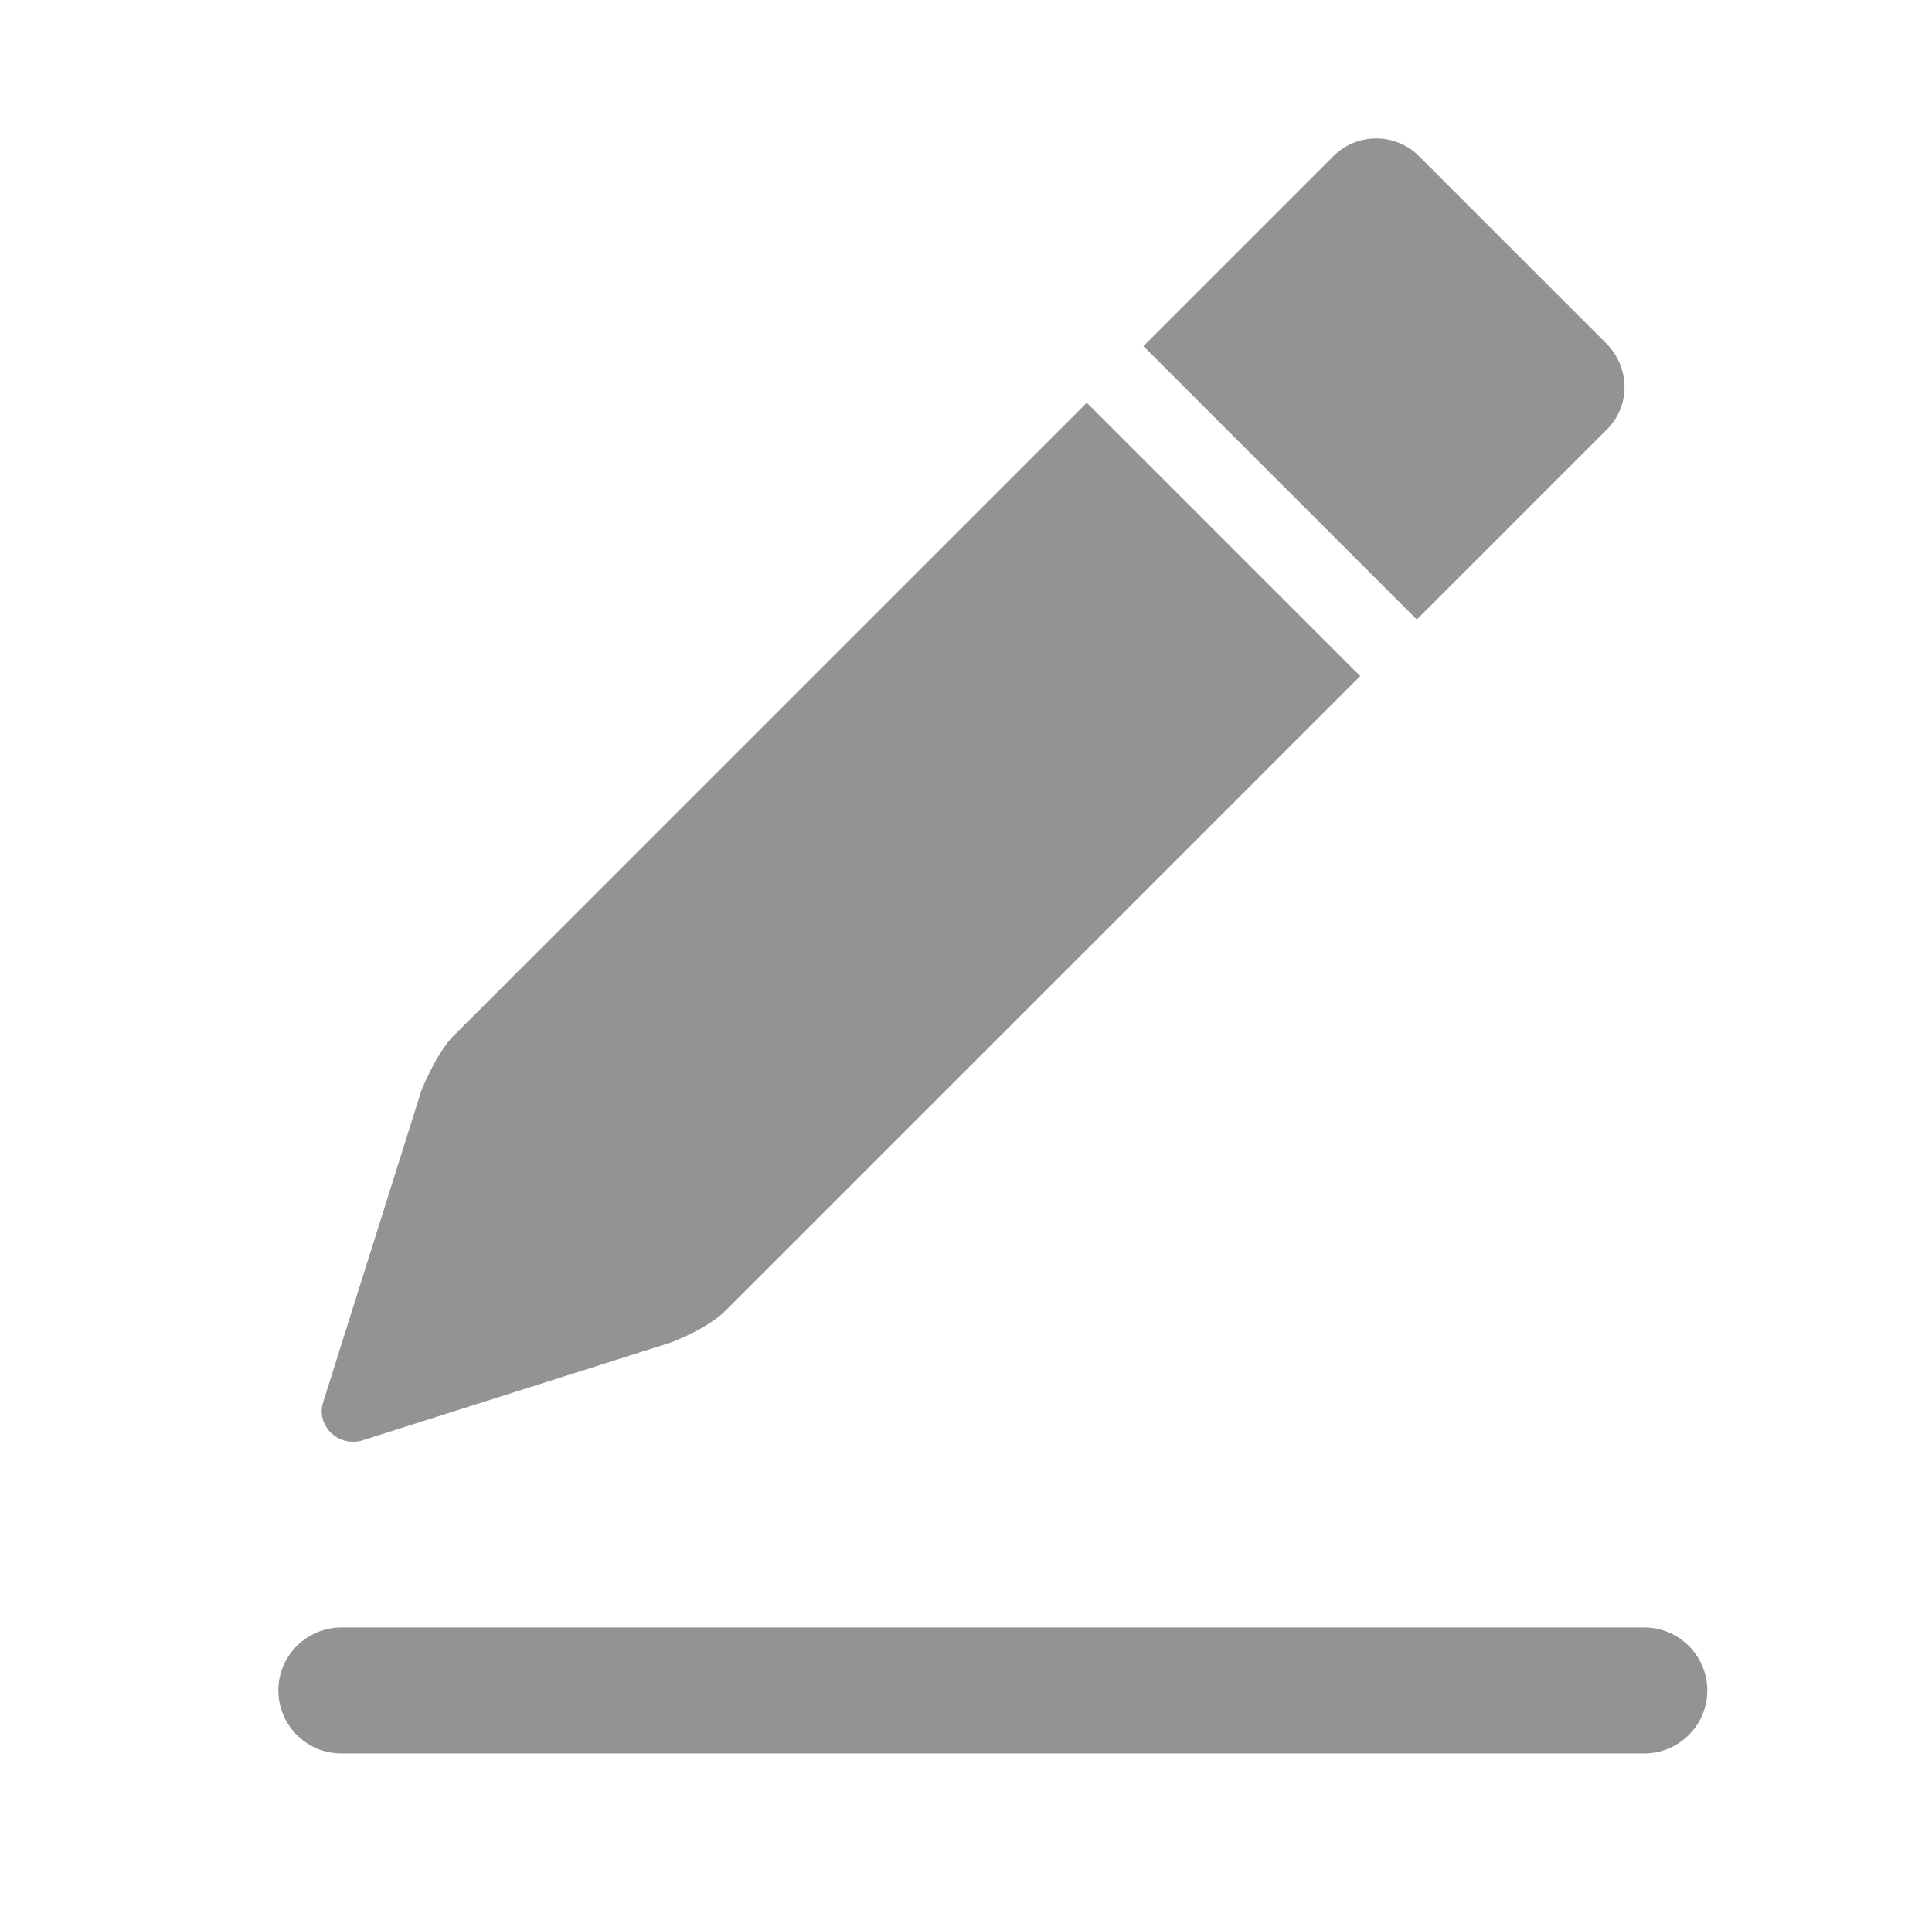
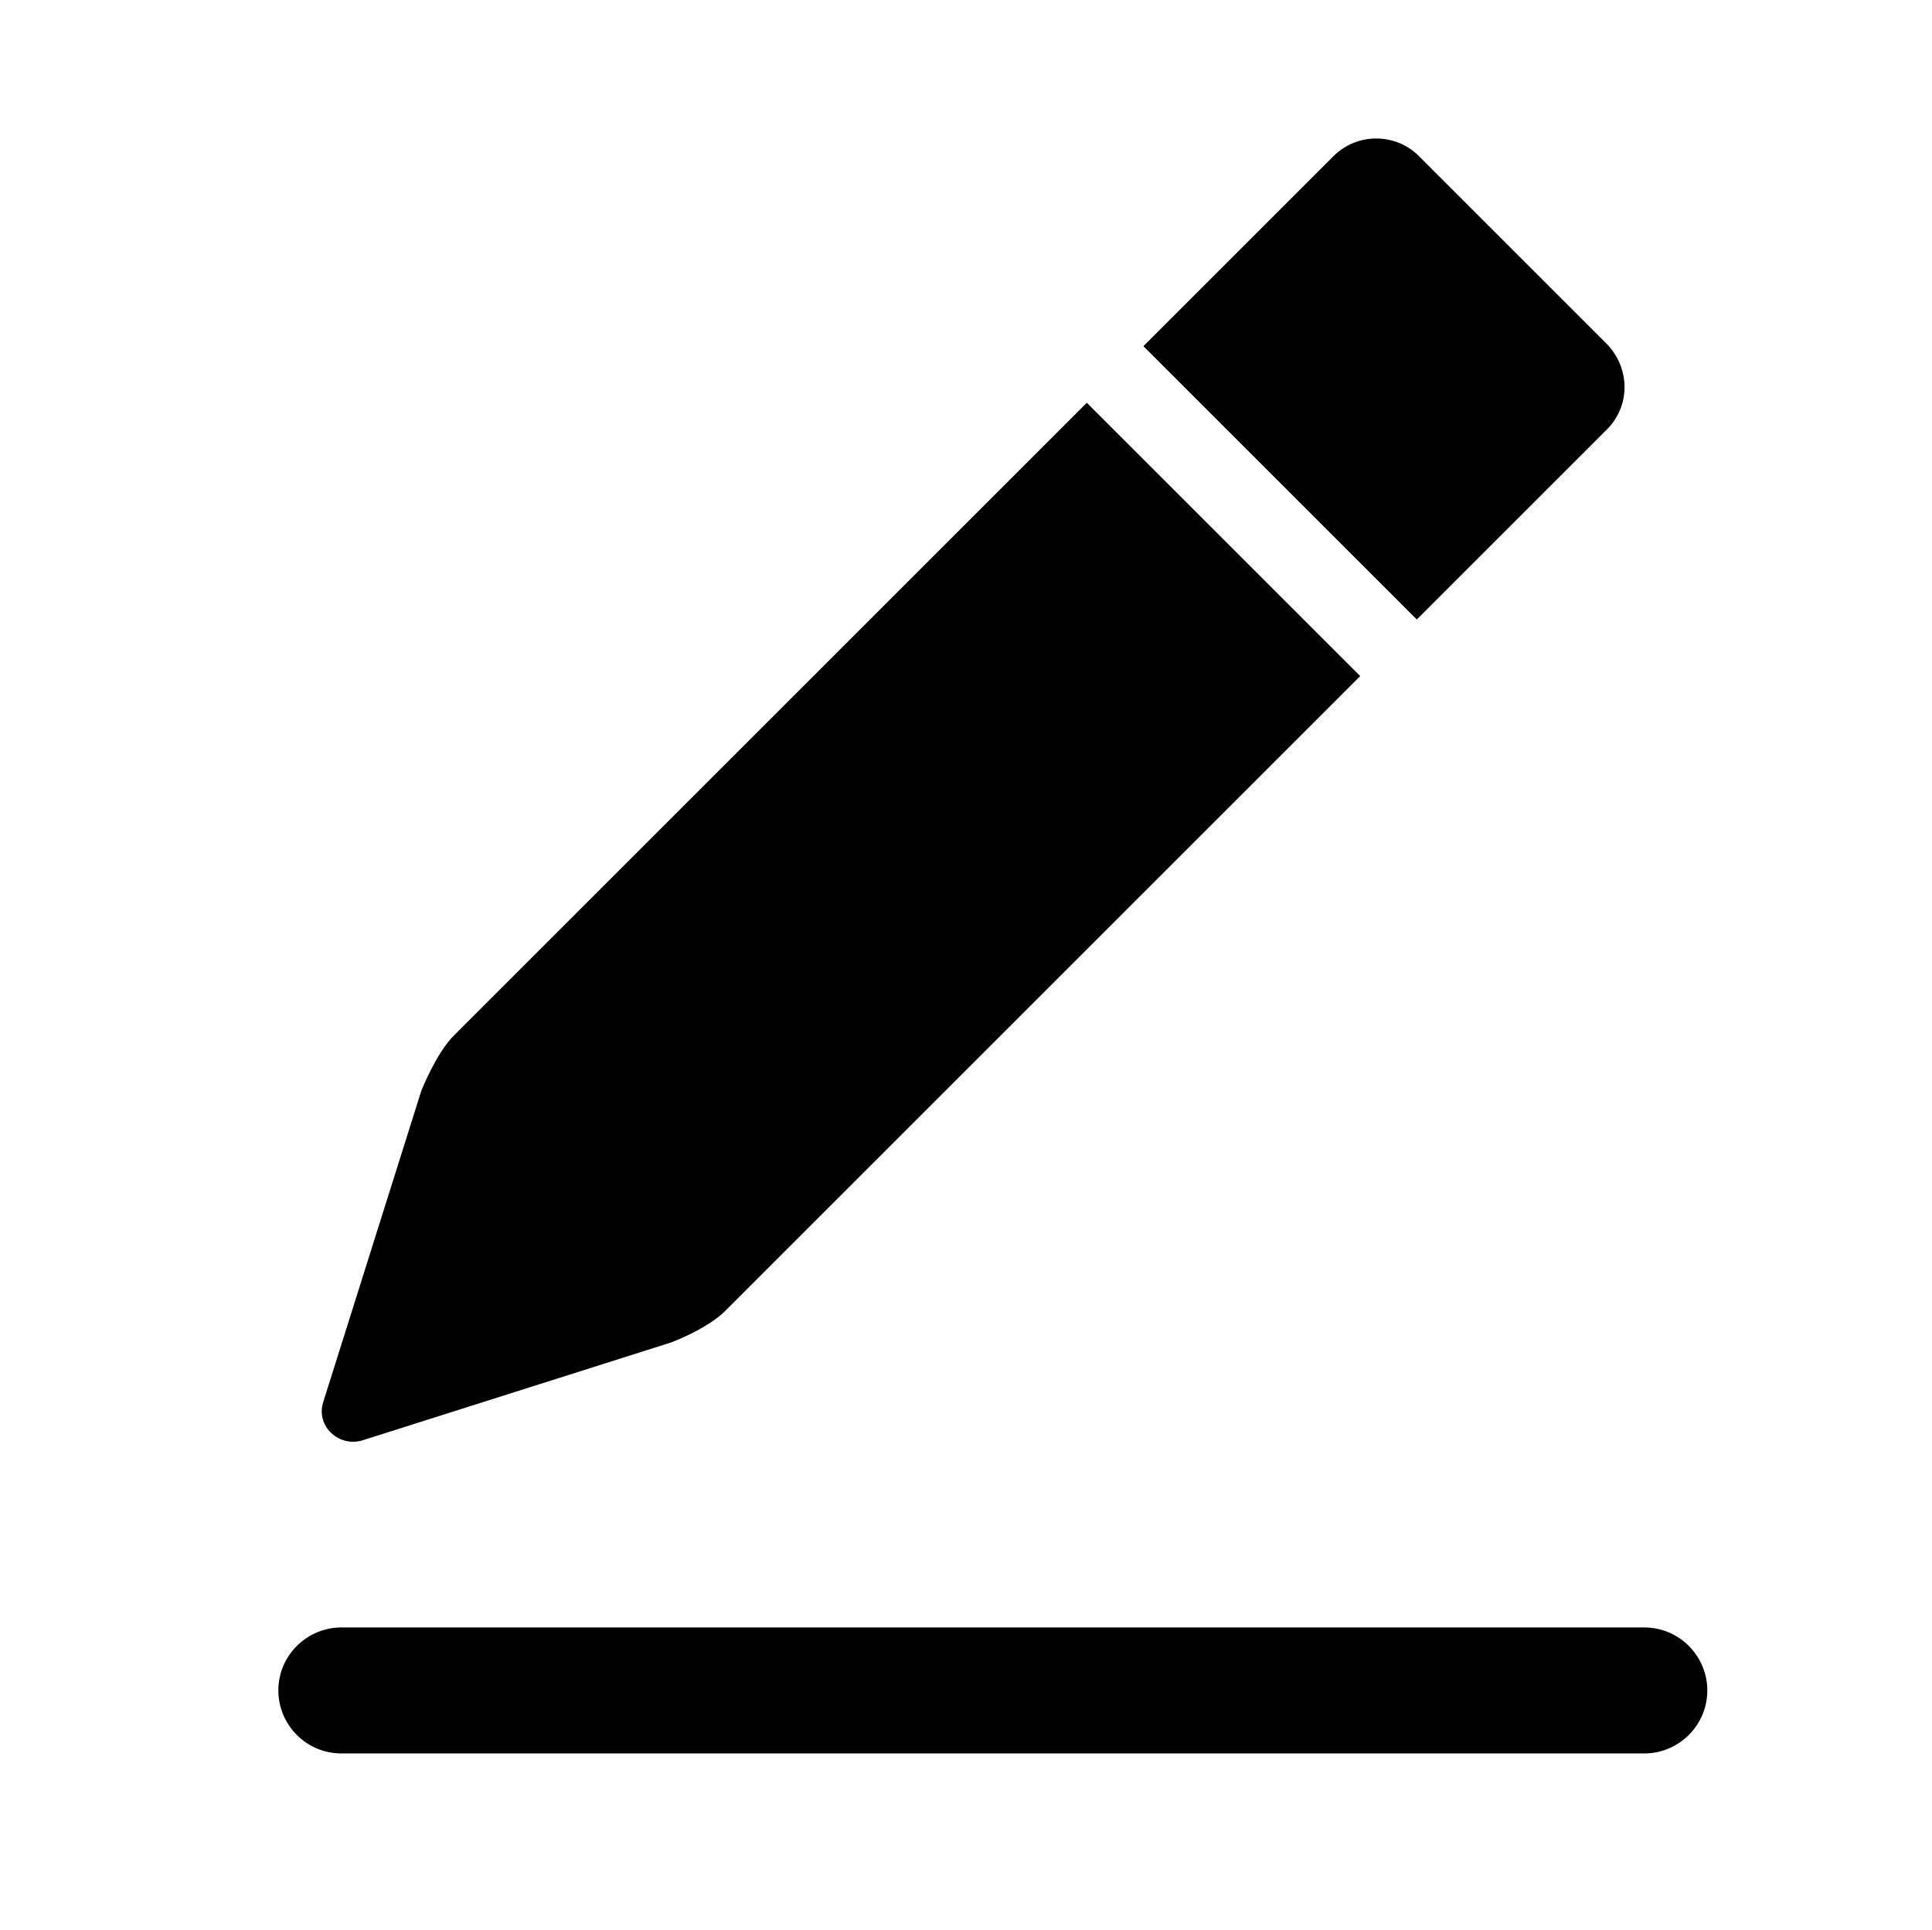
<svg xmlns="http://www.w3.org/2000/svg" t="1628847887916" class="icon" viewBox="0 0 1025 1024" version="1.1" p-id="31988" width="128.125" height="128">
  <defs>
    <style type="text/css" />
  </defs>
-   <path d="M181.102 930.488c-18.698 0-33.43-15.298-33.43-33.43 0-18.698 15.298-33.43 33.43-33.43h691.26c18.698 0 33.43 15.298 33.43 33.43 0 18.698-15.298 33.43-33.43 33.43h-691.26z m671.429-747.92L752.808 82.845c-12.465-12.465-32.863-12.465-45.329 0l-100.856 100.856 145.051 145.051 100.856-100.856c12.465-12.465 12.465-32.297 0-45.329z m-275.937 31.163L240.596 549.729c-9.066 9.066-16.998 28.897-16.998 28.897l-52.128 165.449c-3.966 12.465 7.932 23.797 20.398 20.398l164.316-52.128s19.831-7.366 29.464-17.565L721.644 358.782 576.593 213.731z" fill="#939394" p-id="31989" />
+   <path d="M181.102 930.488c-18.698 0-33.43-15.298-33.43-33.43 0-18.698 15.298-33.43 33.43-33.43h691.26c18.698 0 33.43 15.298 33.43 33.43 0 18.698-15.298 33.43-33.43 33.43h-691.26z m671.429-747.92L752.808 82.845c-12.465-12.465-32.863-12.465-45.329 0l-100.856 100.856 145.051 145.051 100.856-100.856c12.465-12.465 12.465-32.297 0-45.329z m-275.937 31.163L240.596 549.729c-9.066 9.066-16.998 28.897-16.998 28.897l-52.128 165.449c-3.966 12.465 7.932 23.797 20.398 20.398l164.316-52.128s19.831-7.366 29.464-17.565L721.644 358.782 576.593 213.731z" p-id="31989" />
</svg>
